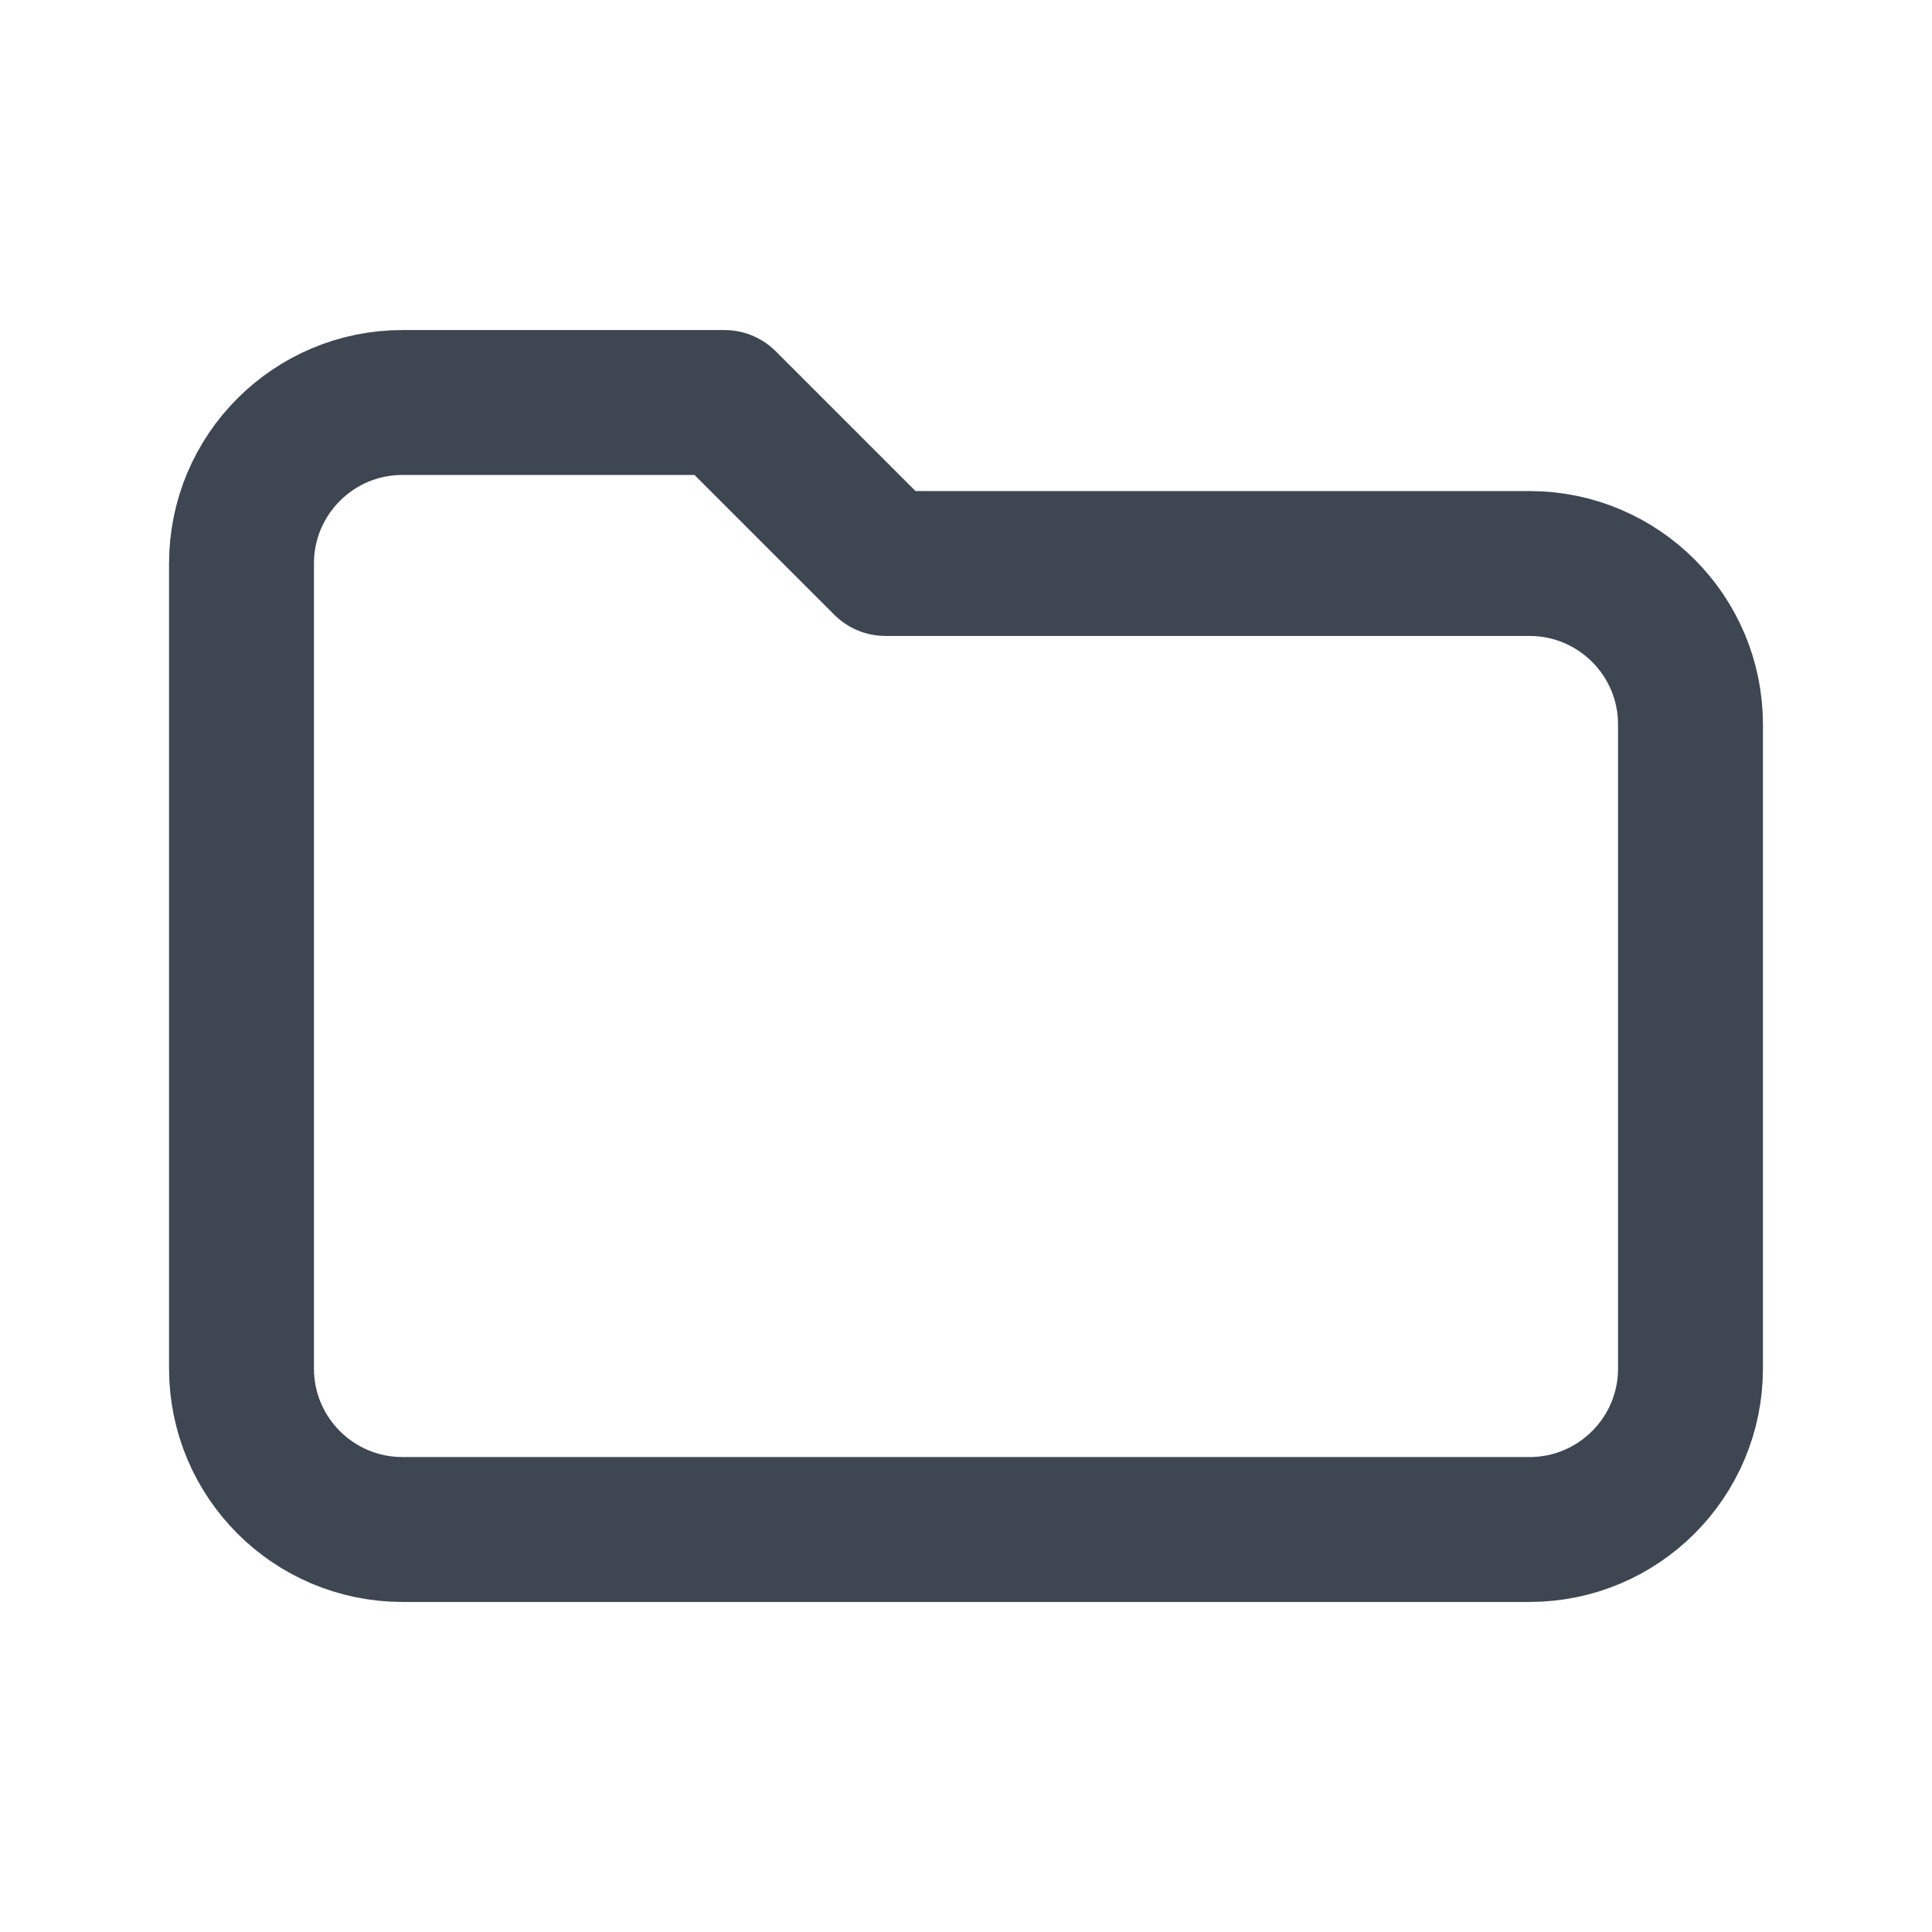
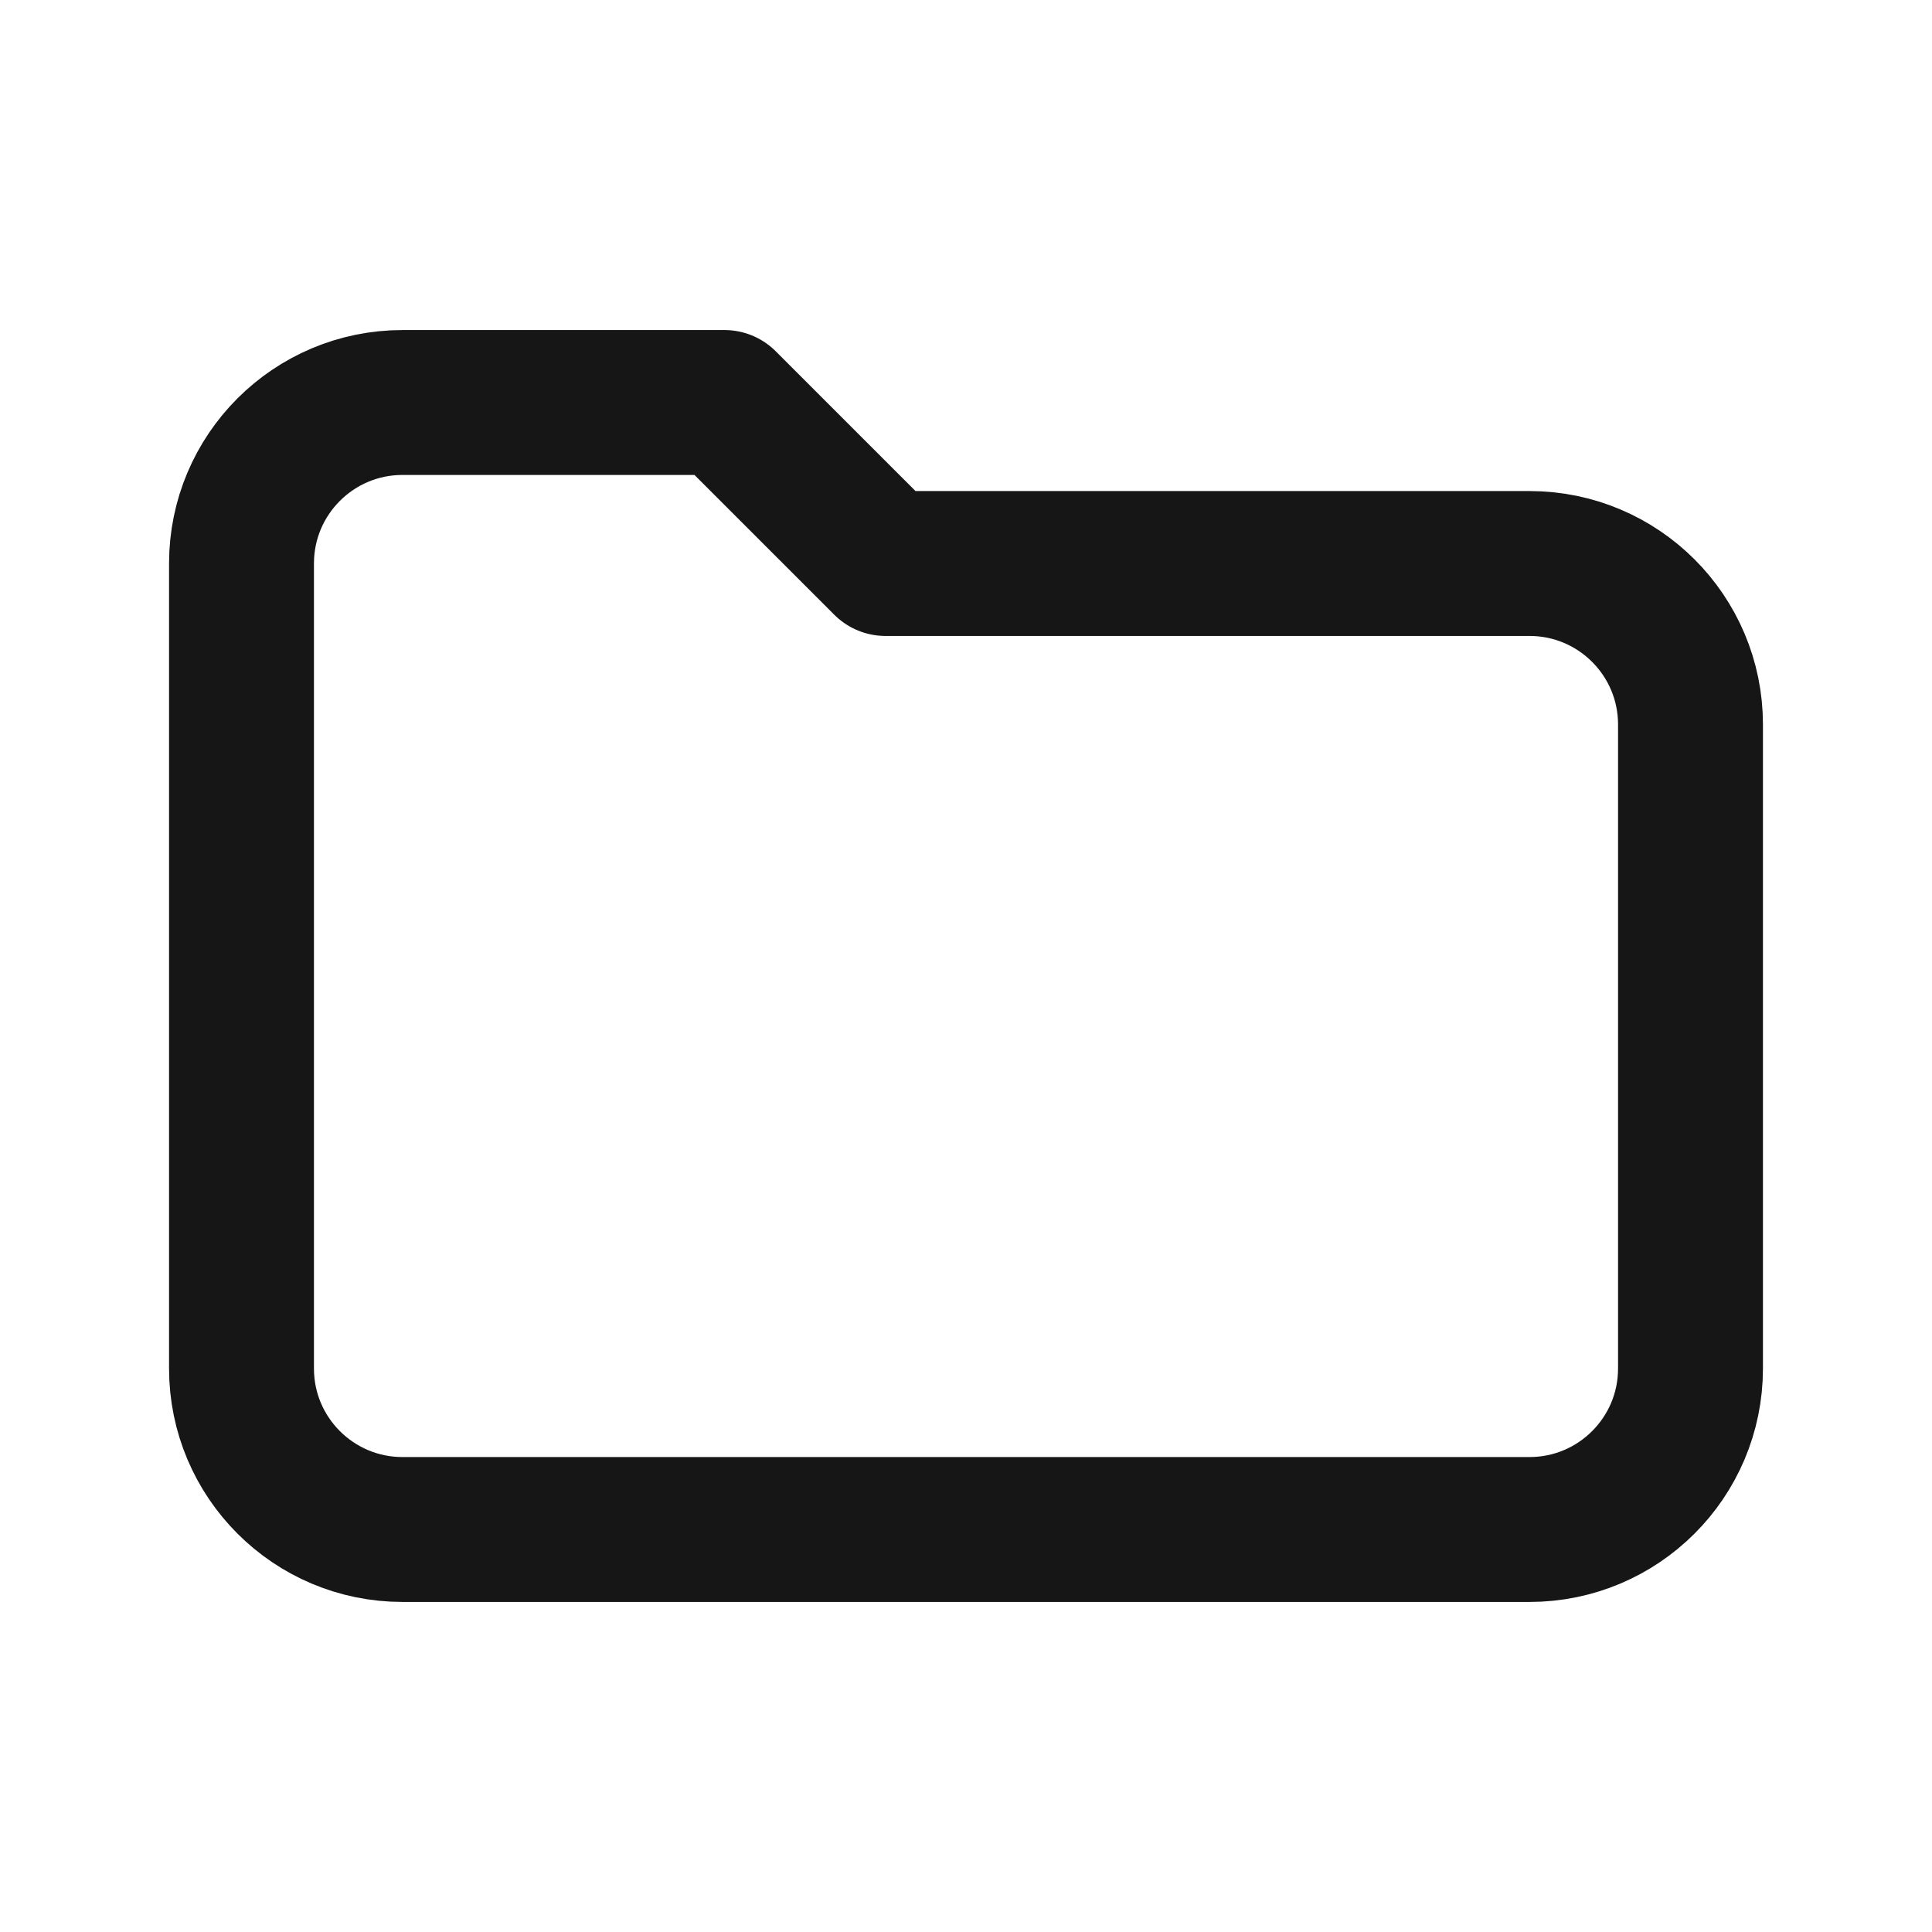
- <svg xmlns="http://www.w3.org/2000/svg" width="24" height="24" viewBox="0 0 24 24" fill="none" stroke="#3E4652" stroke-width="1.8" stroke-linecap="round" stroke-linejoin="round">
+ <svg xmlns="http://www.w3.org/2000/svg" width="24" height="24" viewBox="0 0 24 24" fill="none" stroke="#161616" stroke-width="1.8" stroke-linecap="round" stroke-linejoin="round">
  <path d="M3 7a2 2 0 0 1 2-2h4l2 2h8a2 2 0 0 1 2 2v8a2 2 0 0 1-2 2H5a2 2 0 0 1-2-2z" />
</svg>
